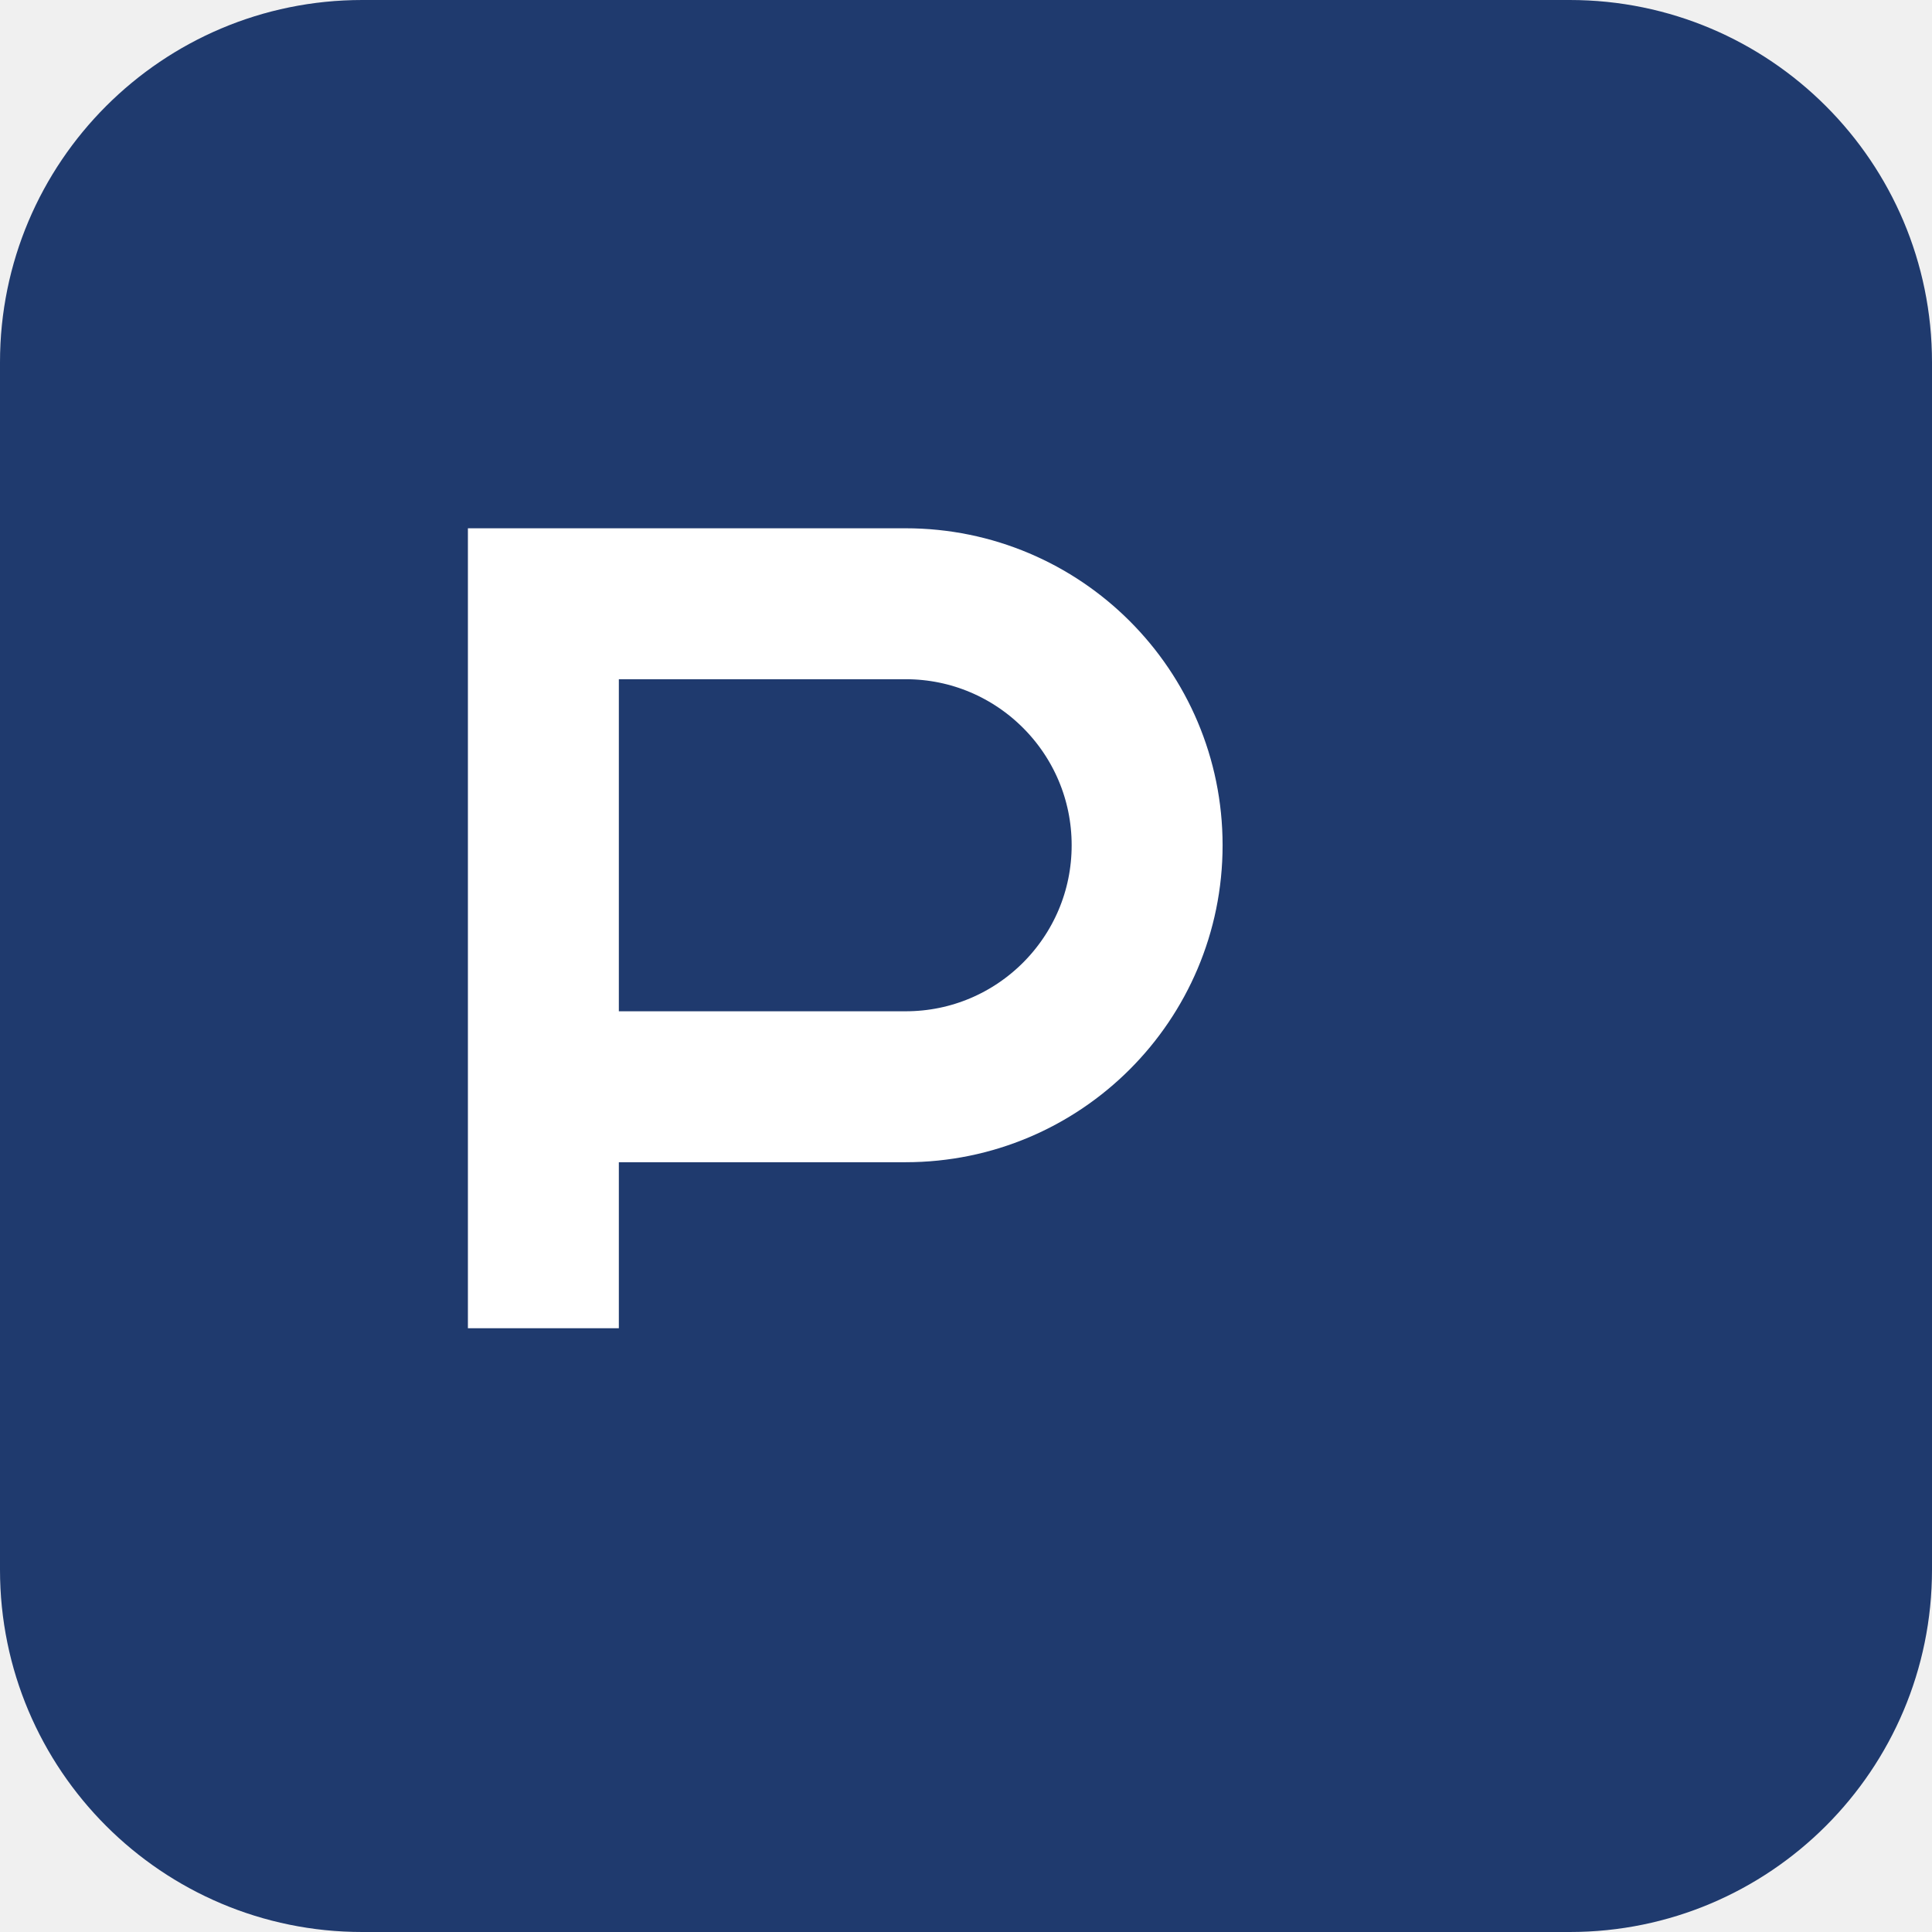
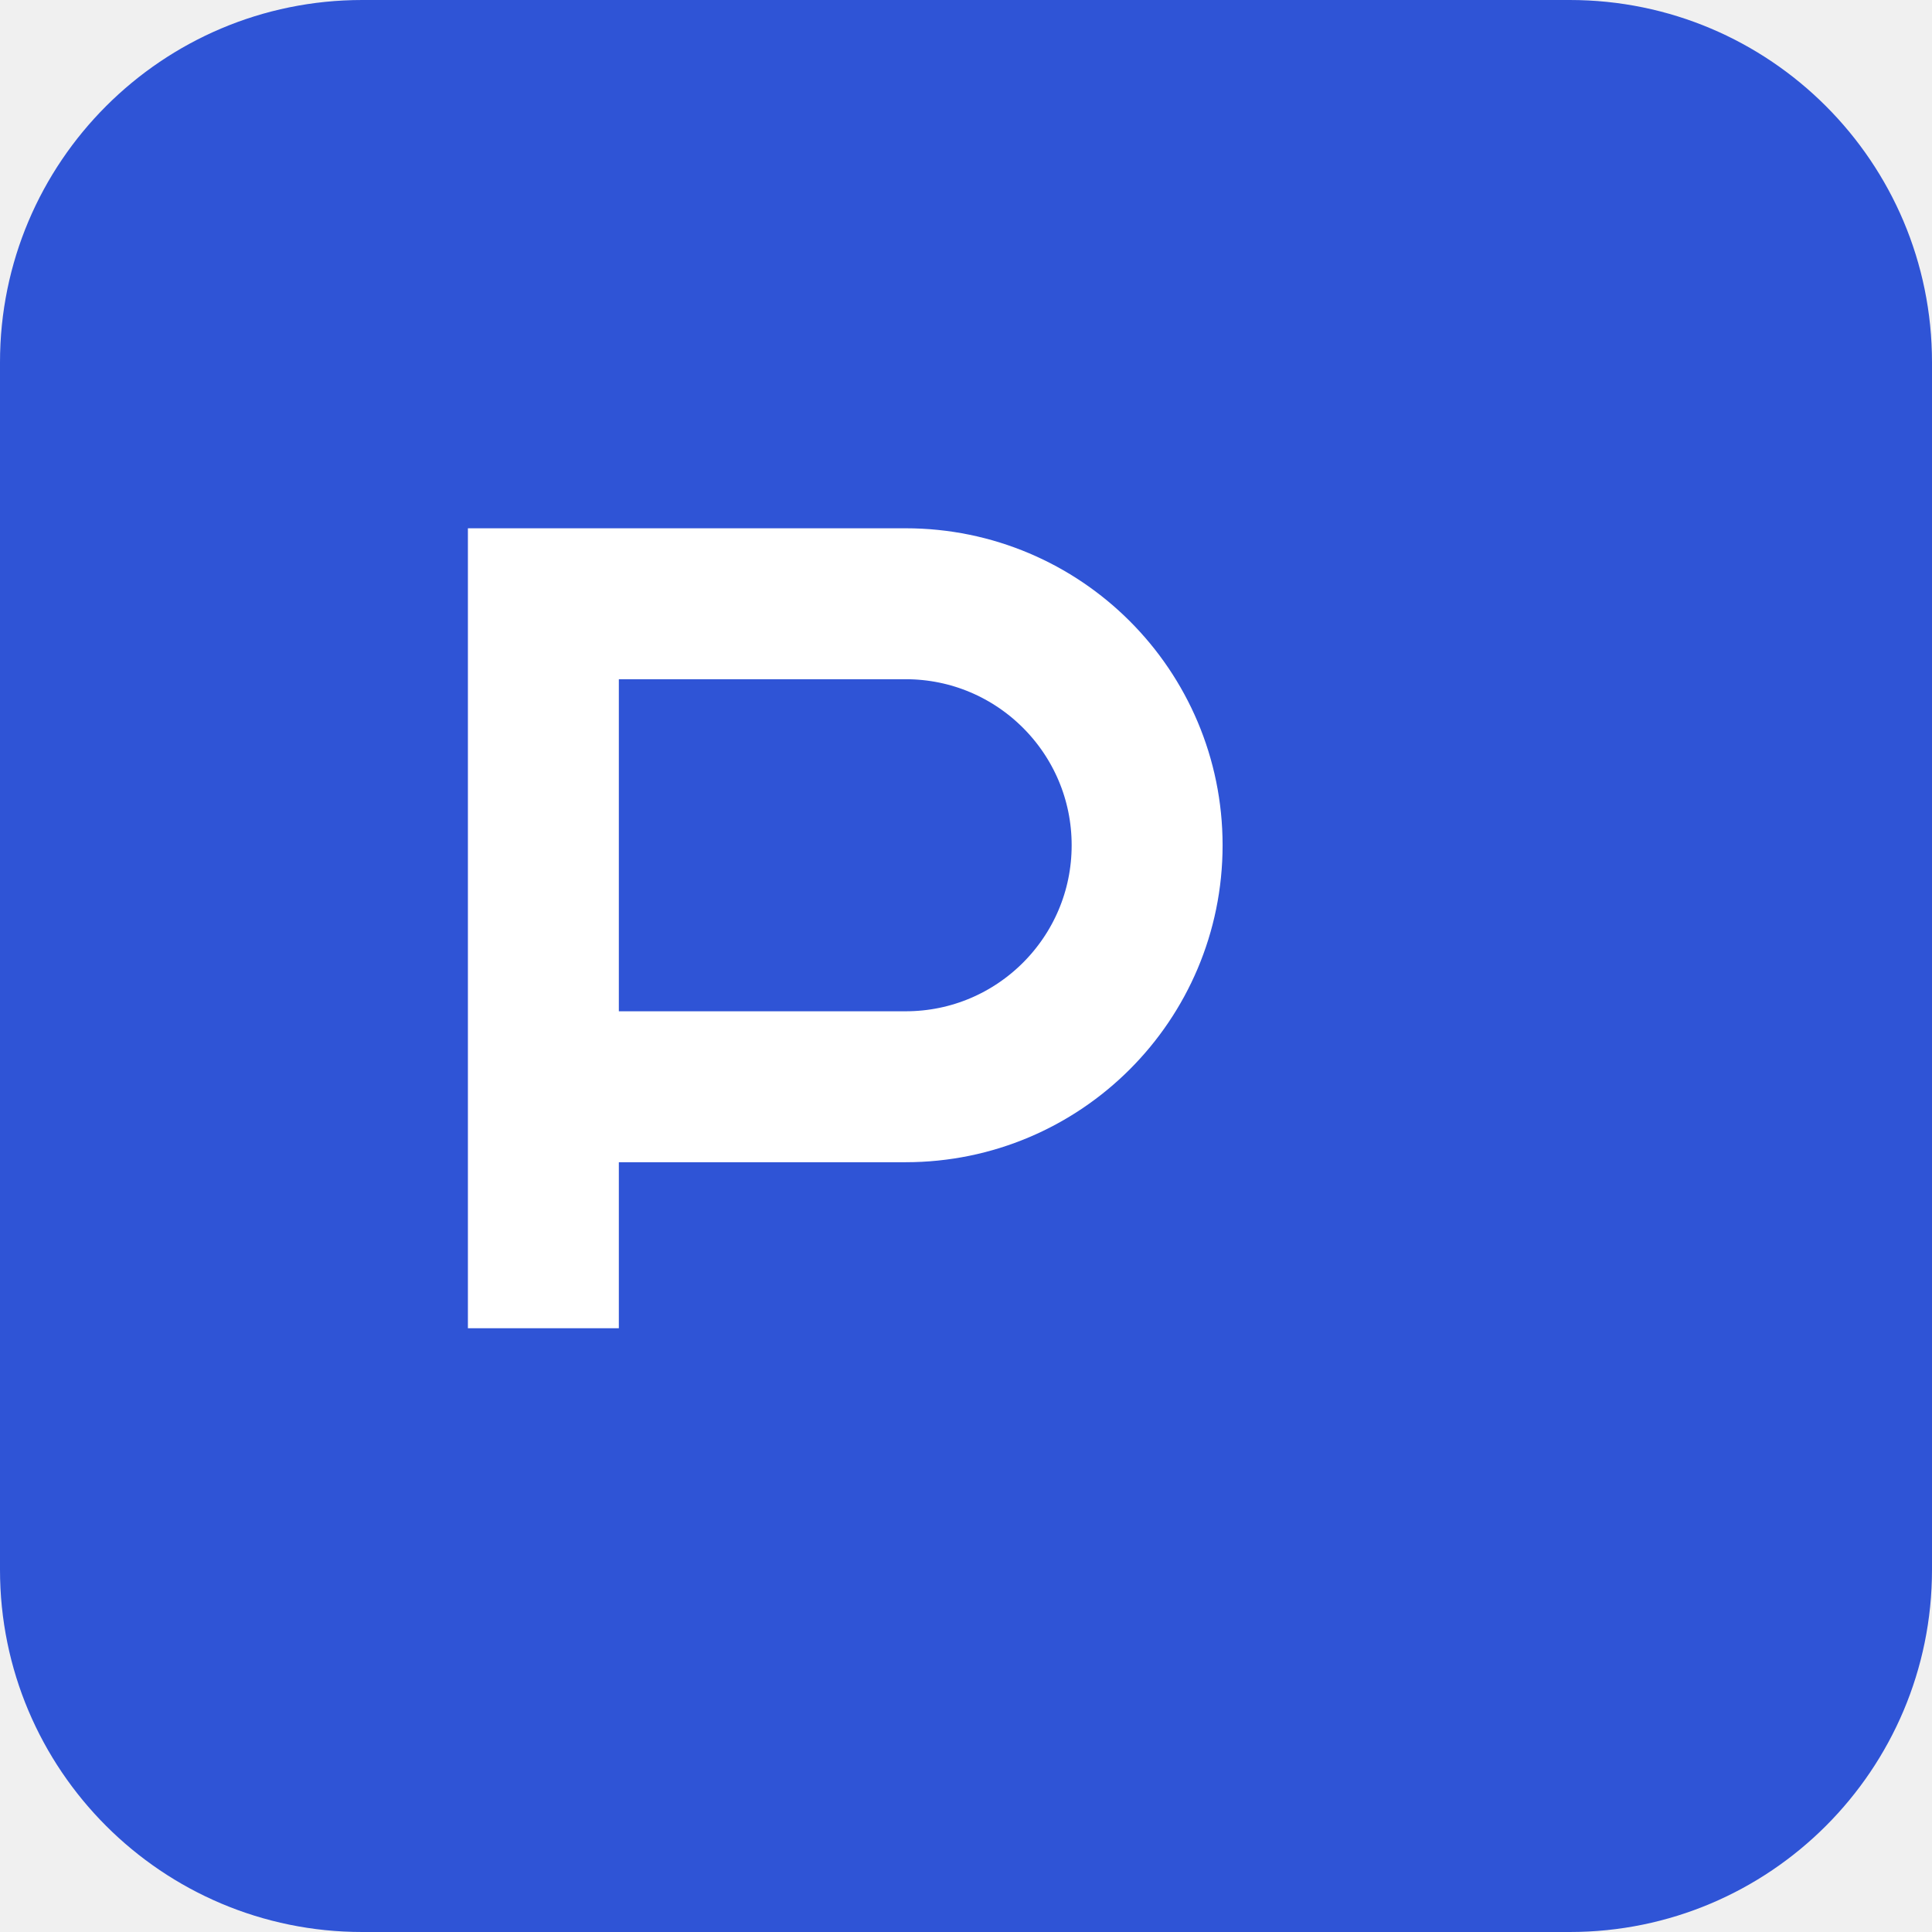
<svg xmlns="http://www.w3.org/2000/svg" viewBox="0 0 32 32">
-   <rect width="32" height="32" rx="6" fill="#1f3a6e" />
+   <rect width="32" height="32" rx="6" fill="#2f54d6" />
  <path d="M9 22V10h6a4 4 0 010 8h-6" fill="none" stroke="#fff" stroke-width="2.5" />
</svg>
